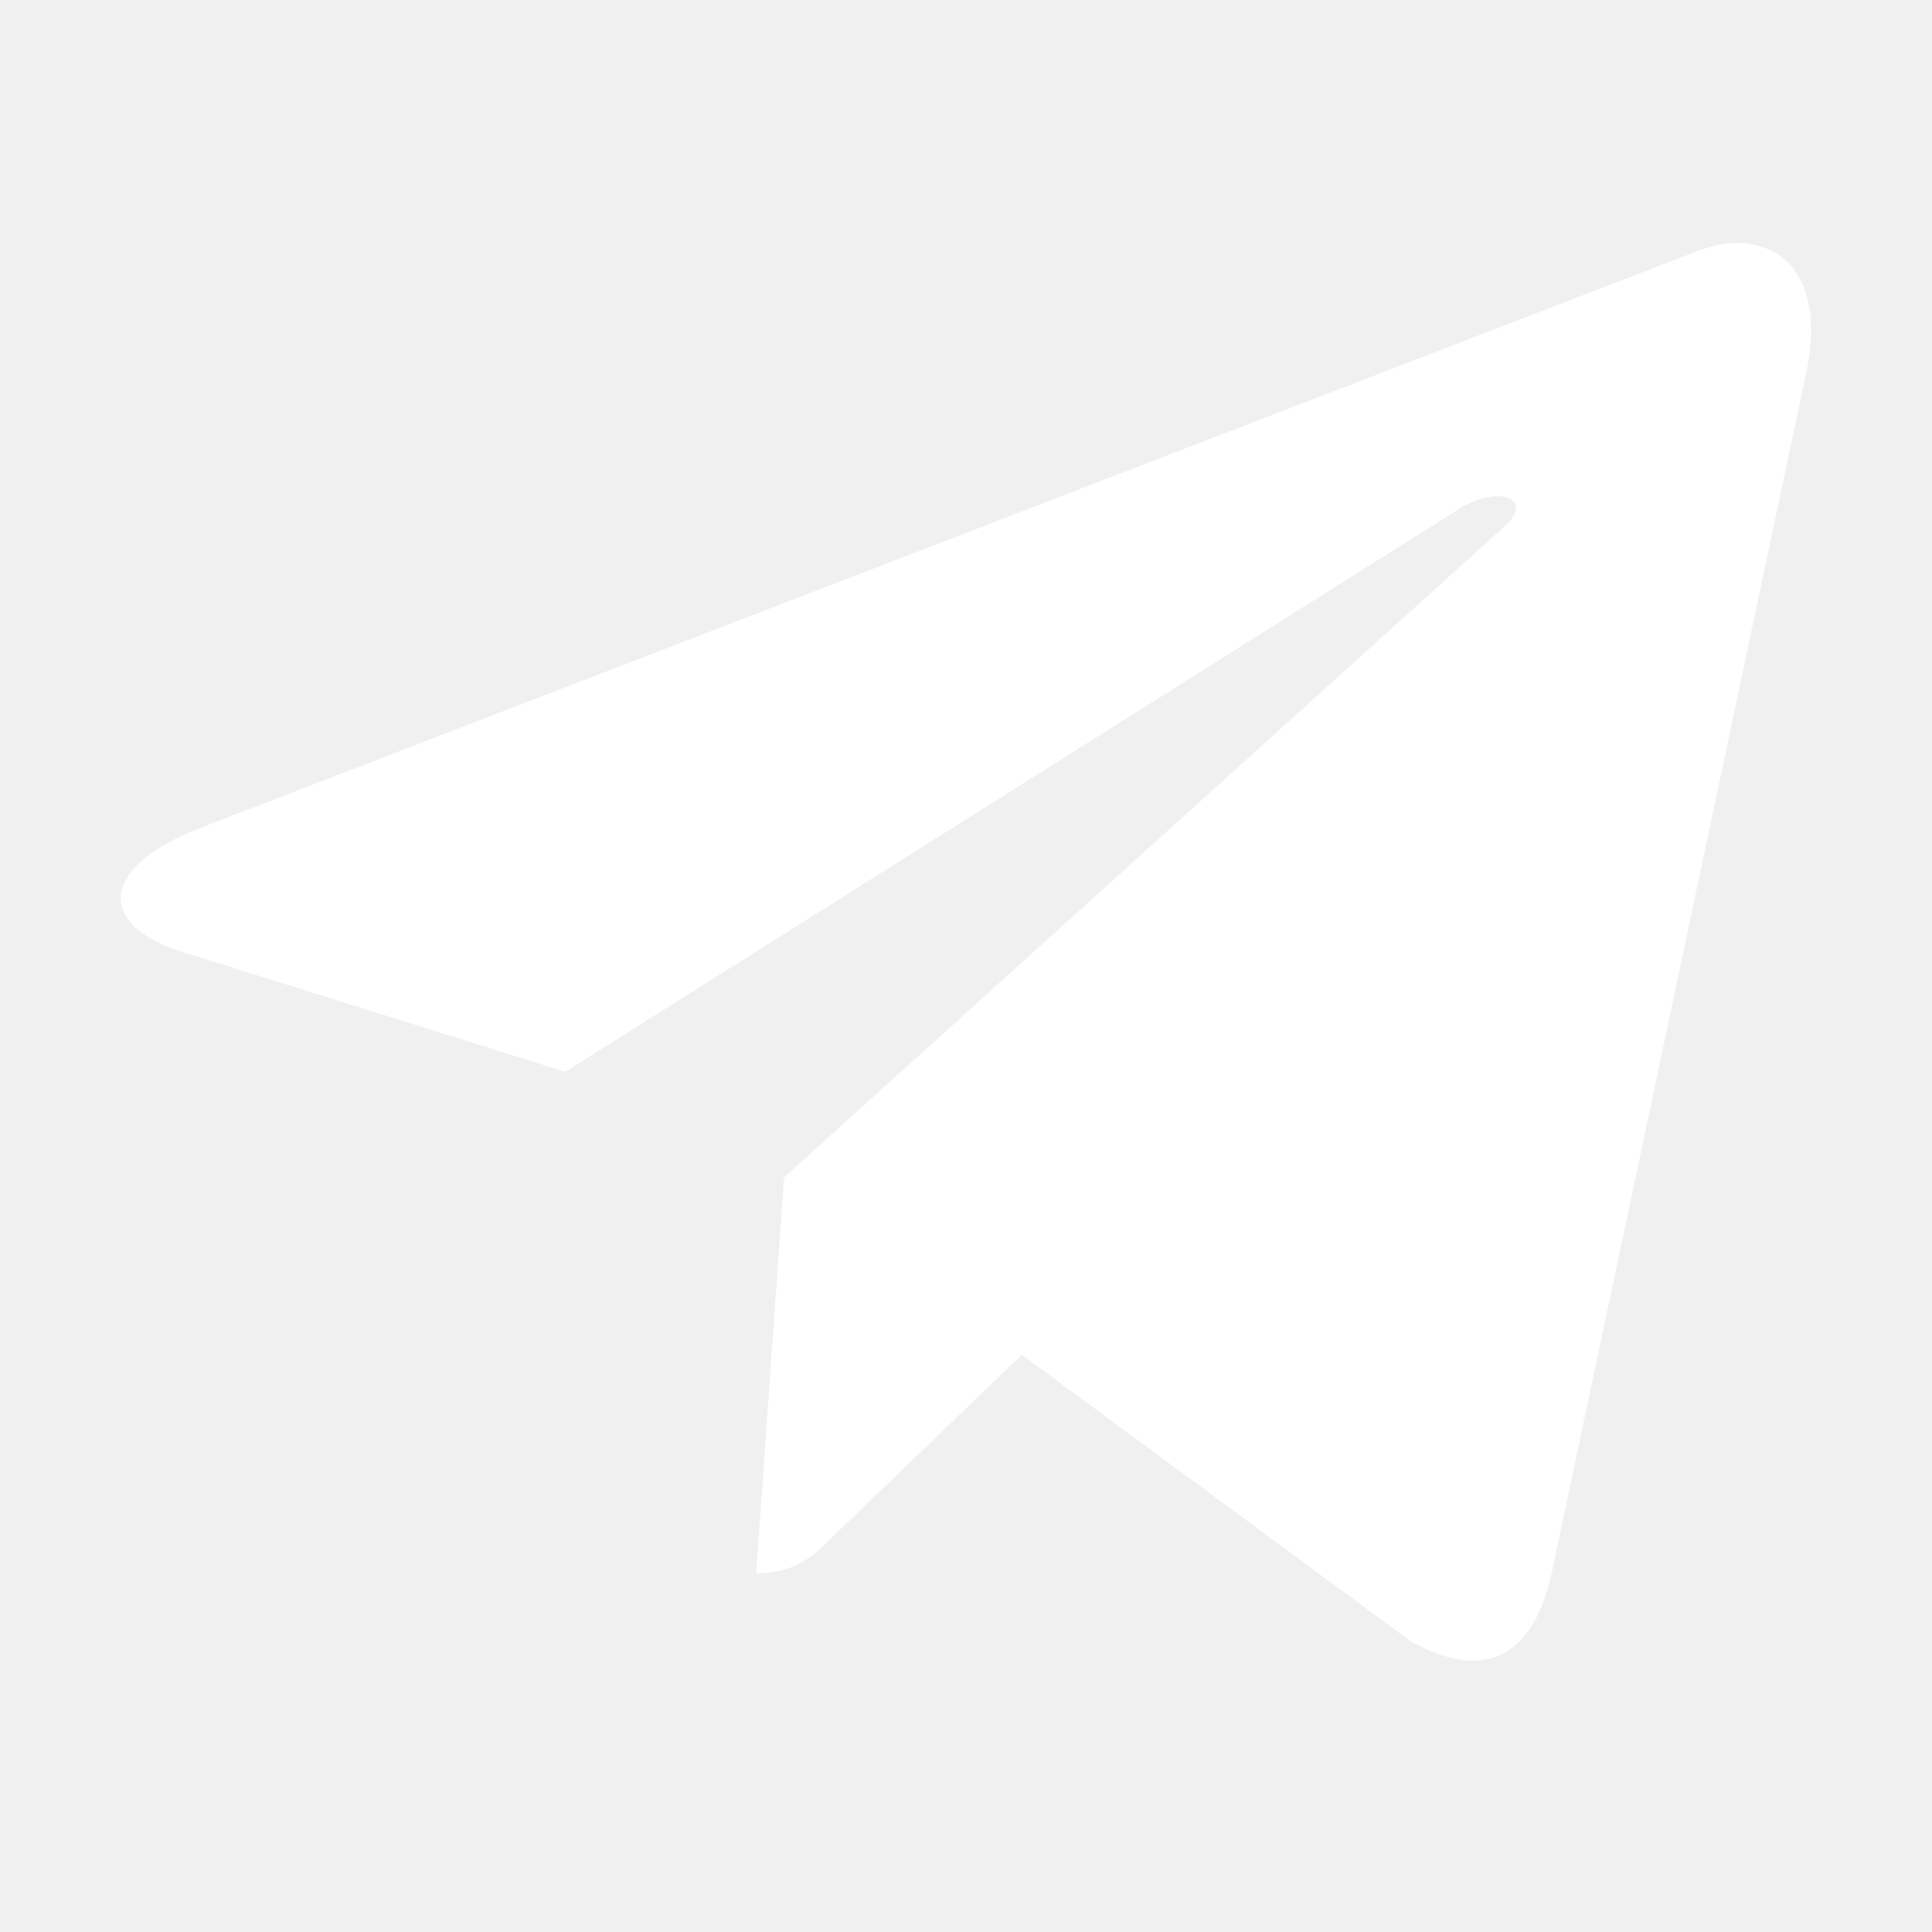
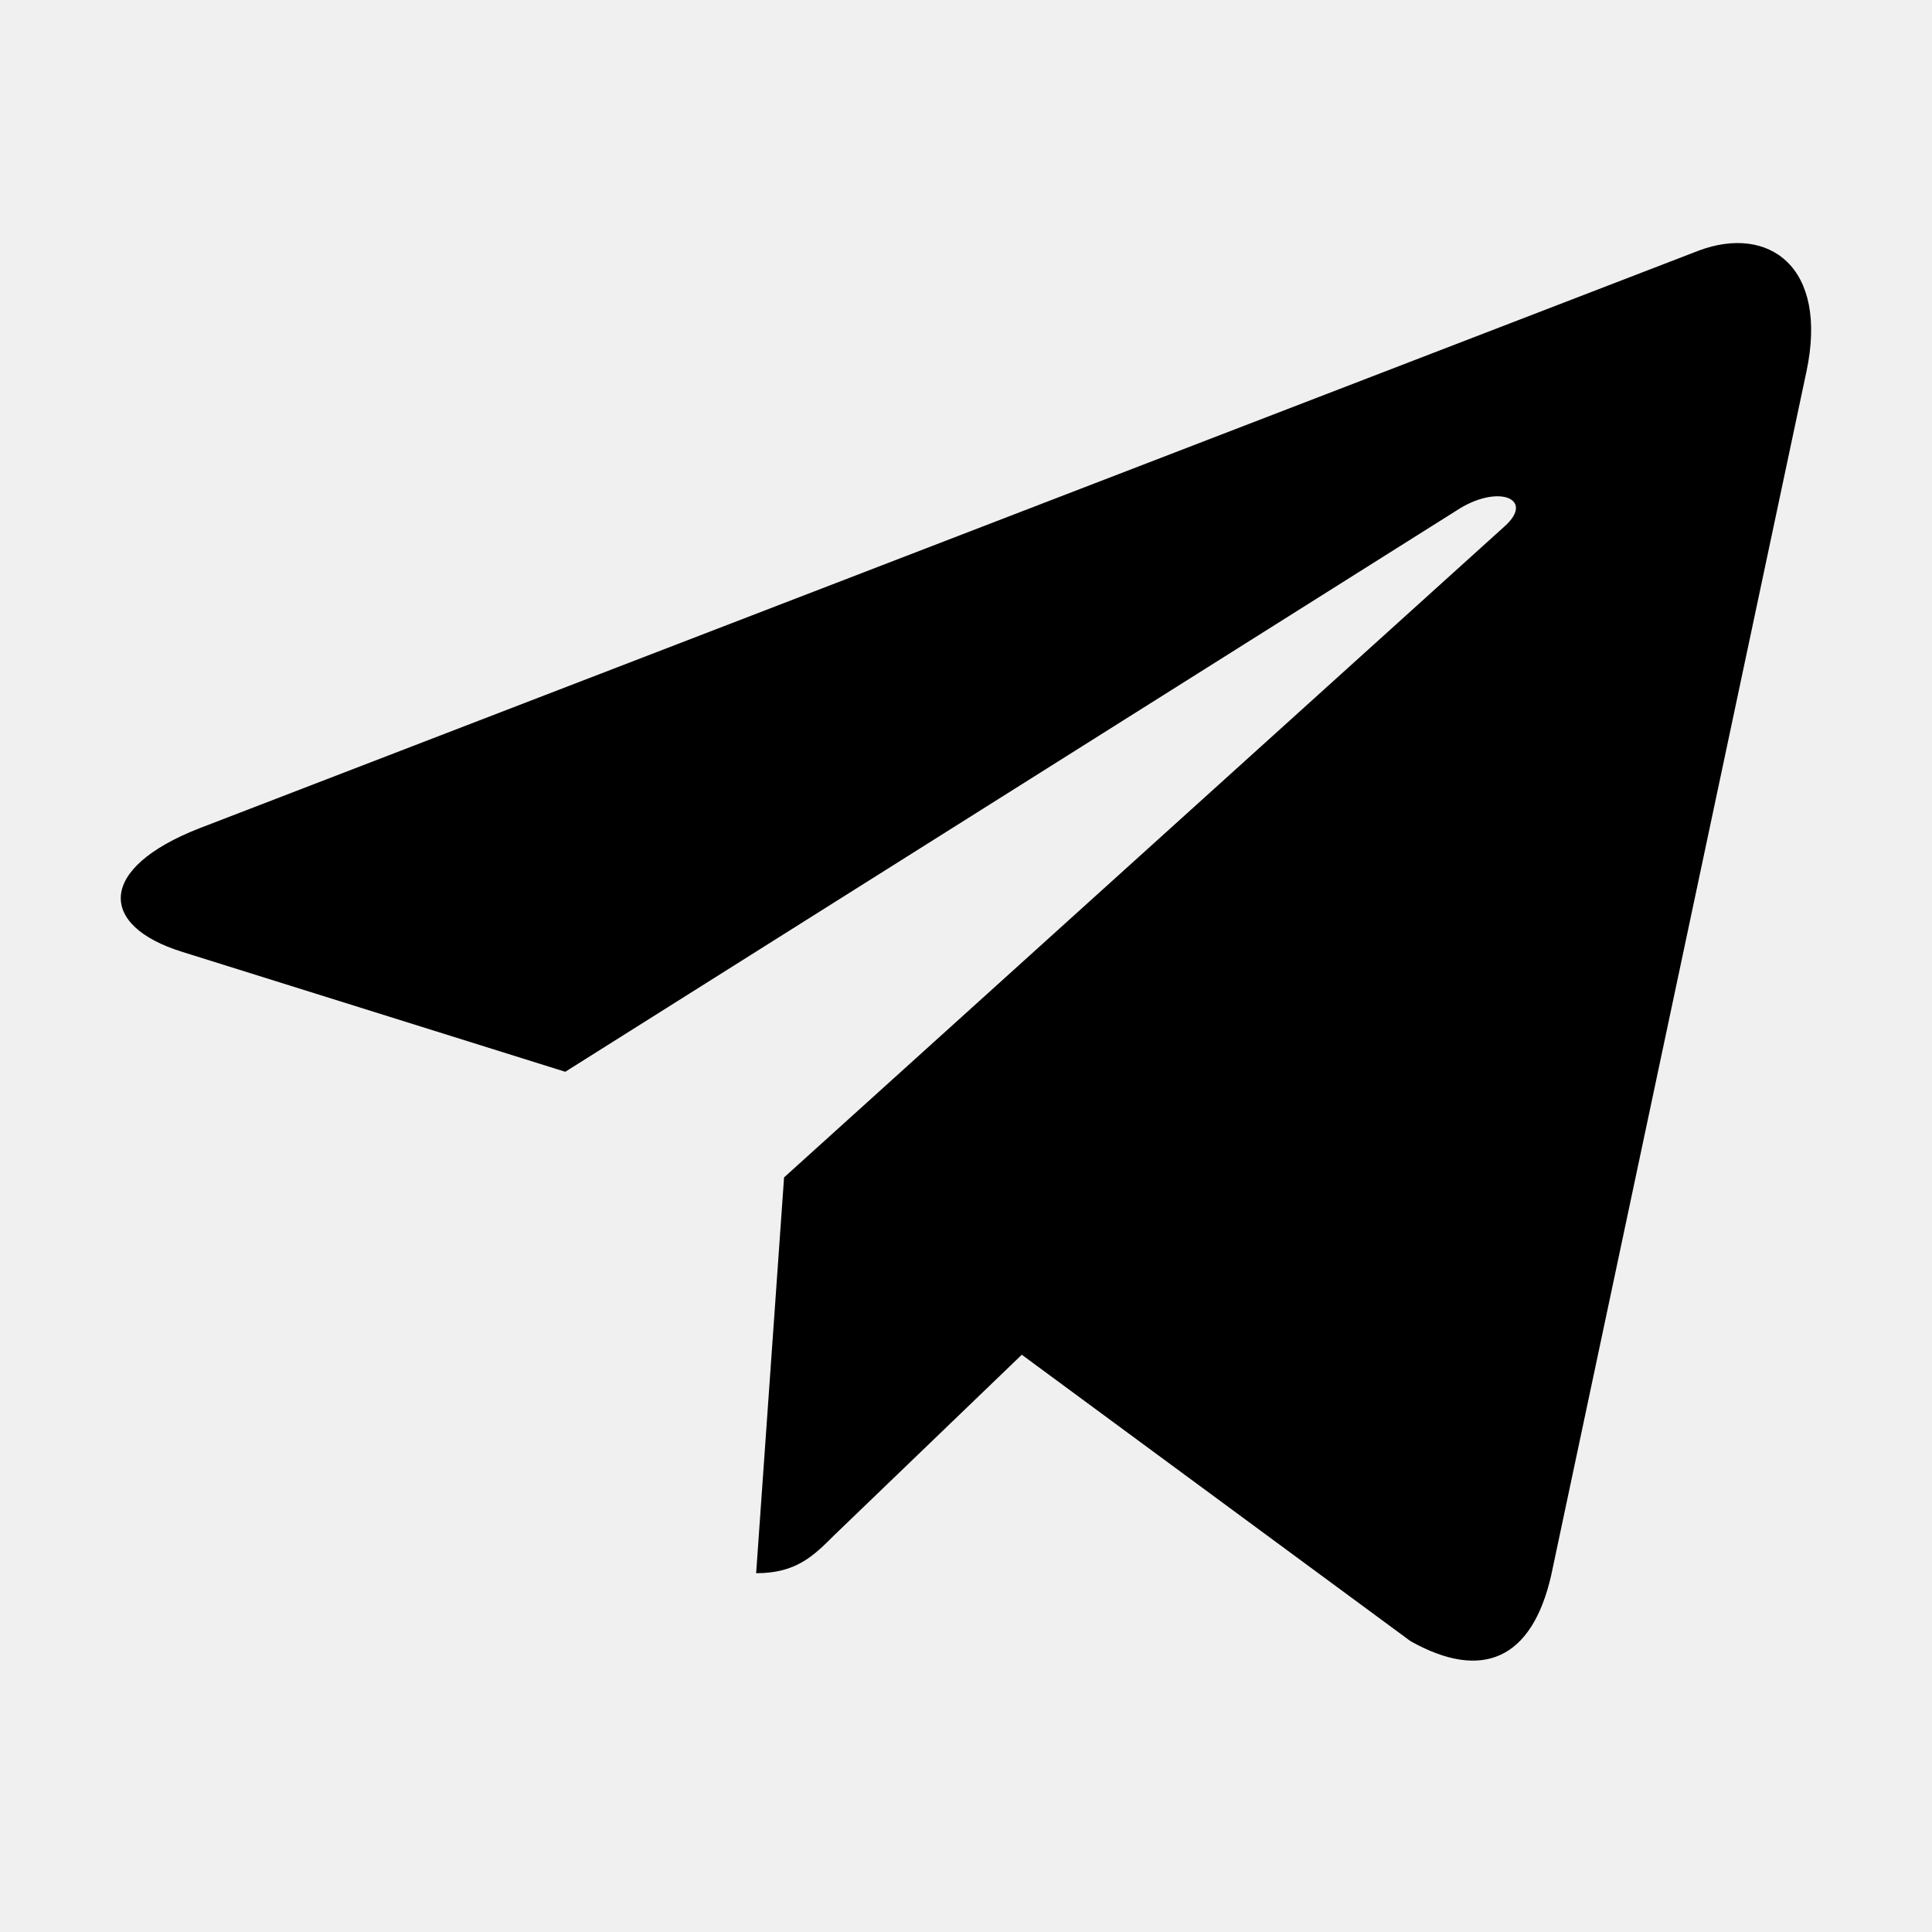
- <svg xmlns="http://www.w3.org/2000/svg" width="24" height="24" fill="none">
-   <path d="M22.439 4.622L19.27 19.566c-.239 1.054-.863 1.317-1.748.821l-4.829-3.558-2.329 2.241c-.258.258-.473.473-.971.473l.347-4.917L18.689 6.54c.389-.346-.085-.539-.605-.192L7.022 13.314l-4.763-1.491c-1.036-.323-1.055-1.036.216-1.533l18.628-7.177c.863-.323 1.617.192 1.336 1.51v-.001z" fill="#fff" />
+ <svg xmlns="http://www.w3.org/2000/svg" width="24" height="24">
+   <path d="M22.439 4.622L19.27 19.566c-.239 1.054-.863 1.317-1.748.821l-4.829-3.558-2.329 2.241c-.258.258-.473.473-.971.473l.347-4.917L18.689 6.54c.389-.346-.085-.539-.605-.192L7.022 13.314l-4.763-1.491c-1.036-.323-1.055-1.036.216-1.533l18.628-7.177c.863-.323 1.617.192 1.336 1.51v-.001z" />
</svg>
